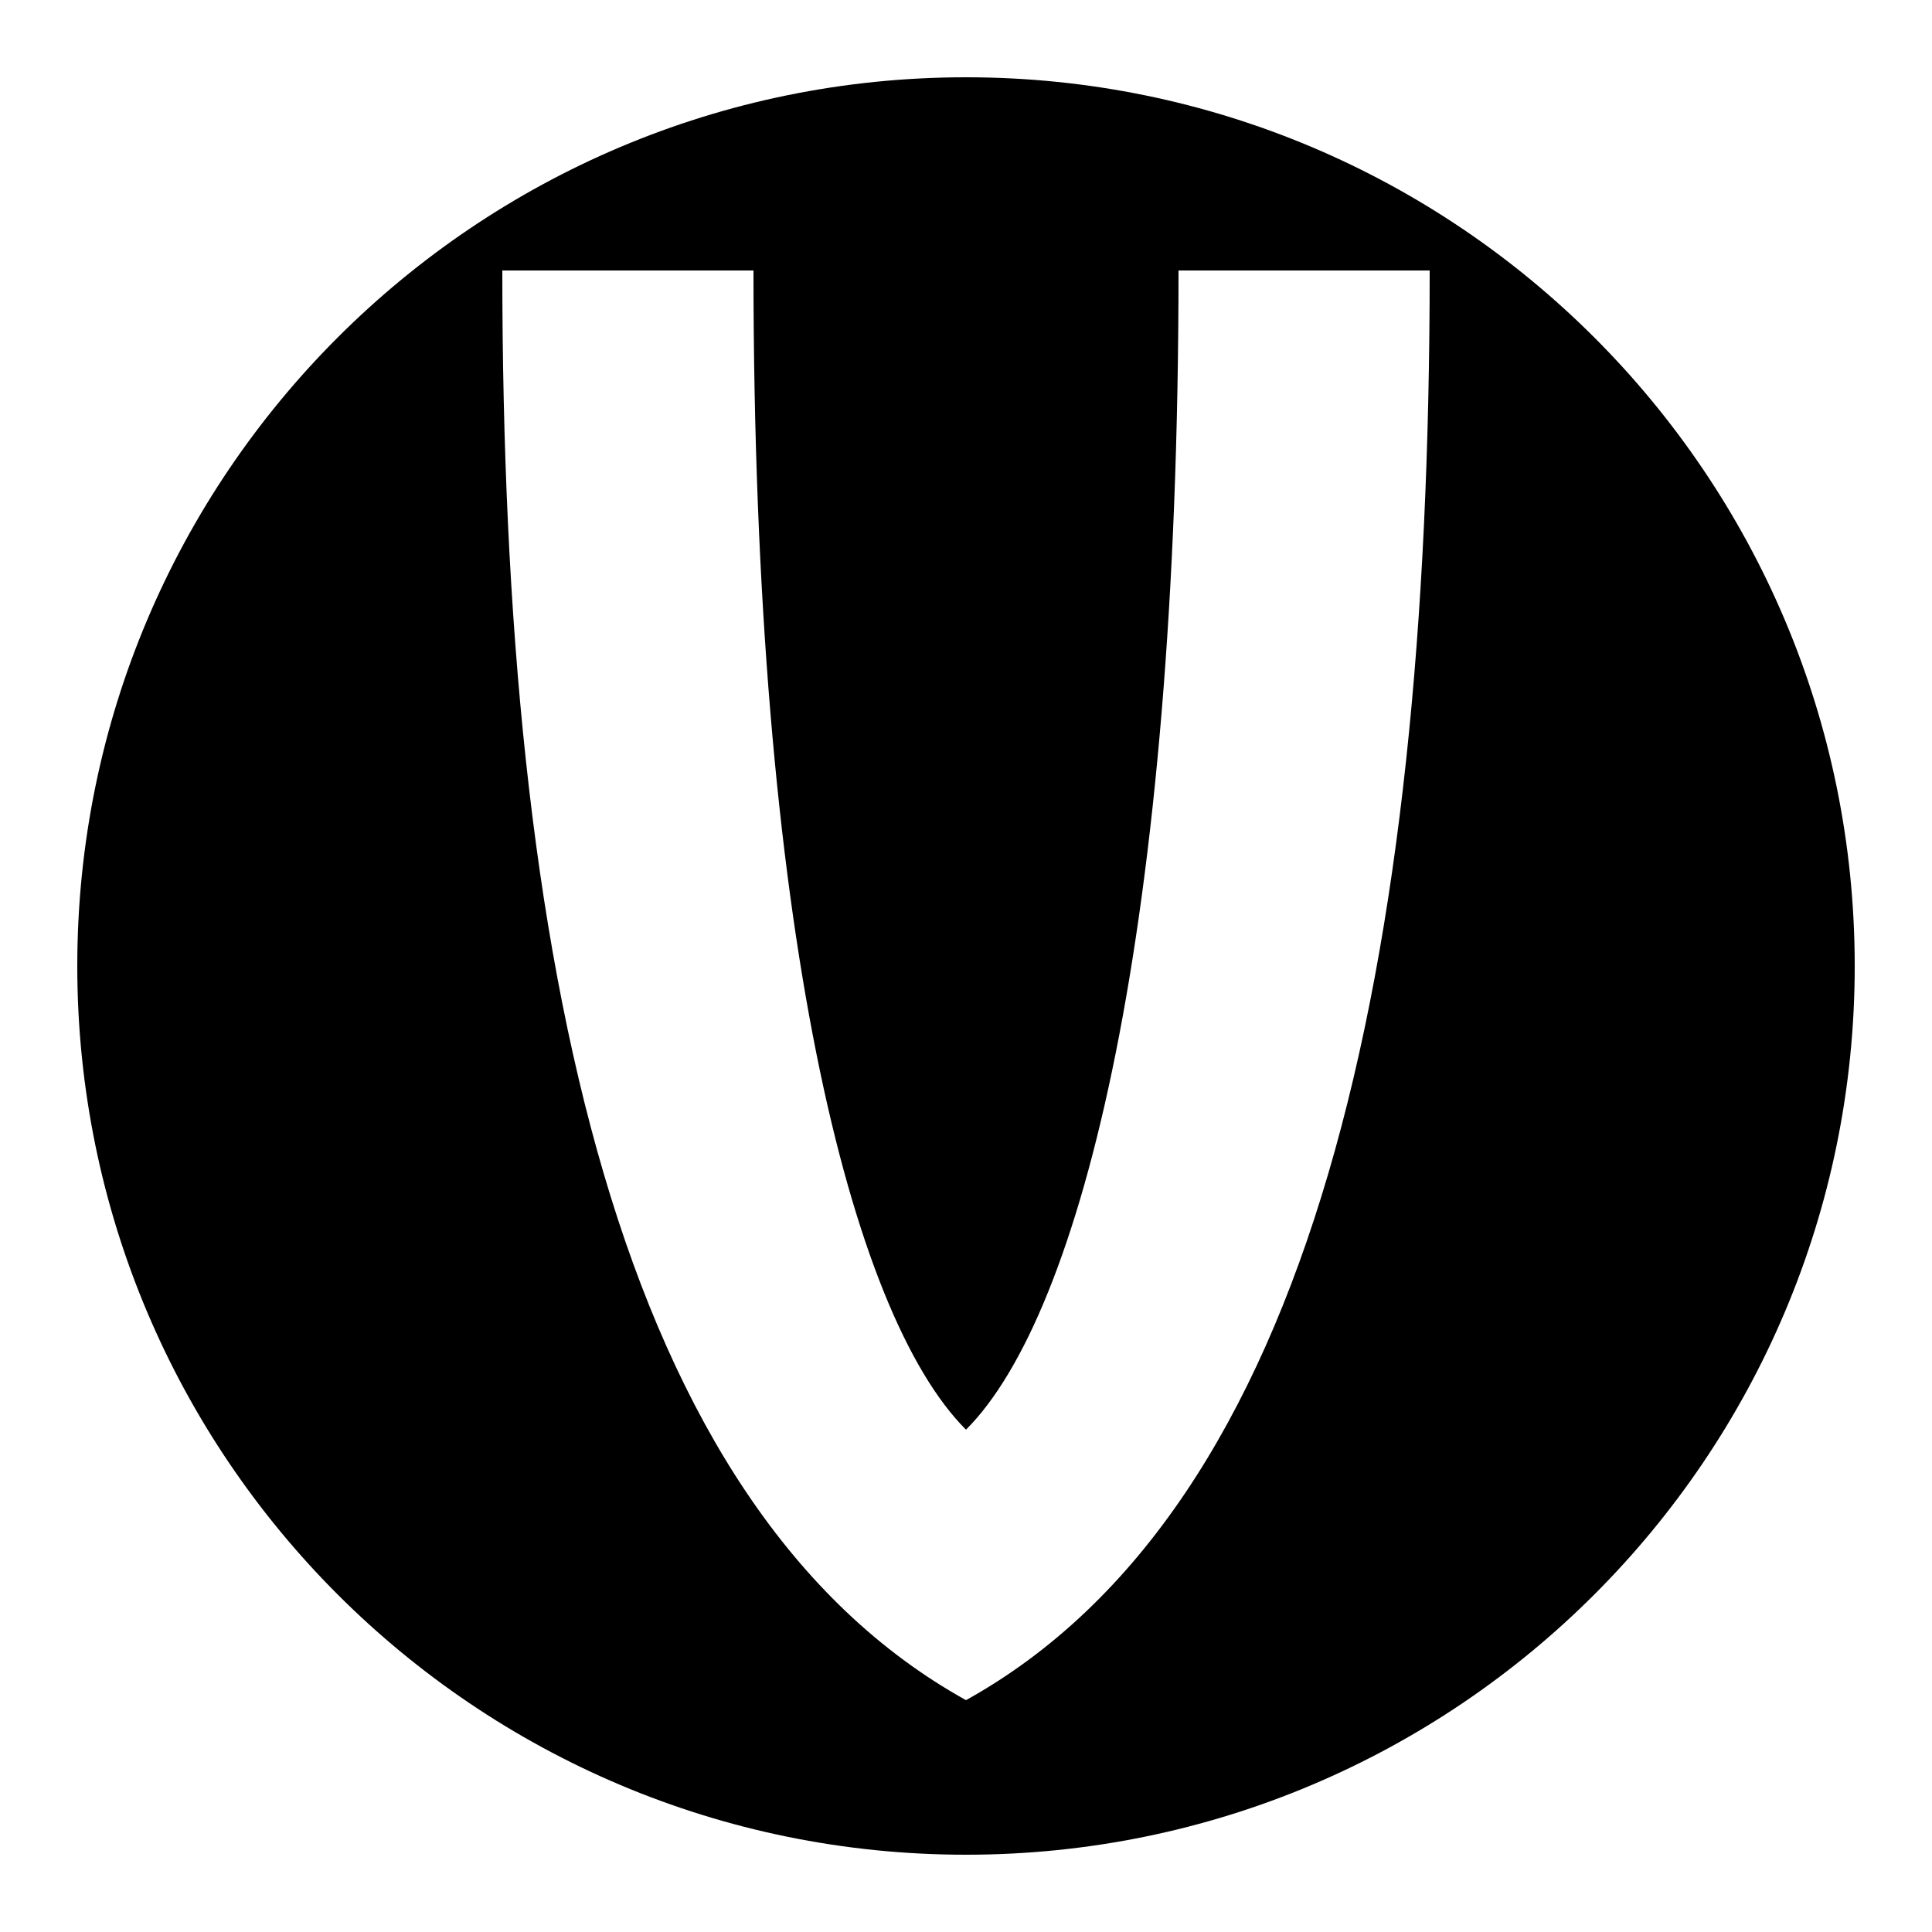
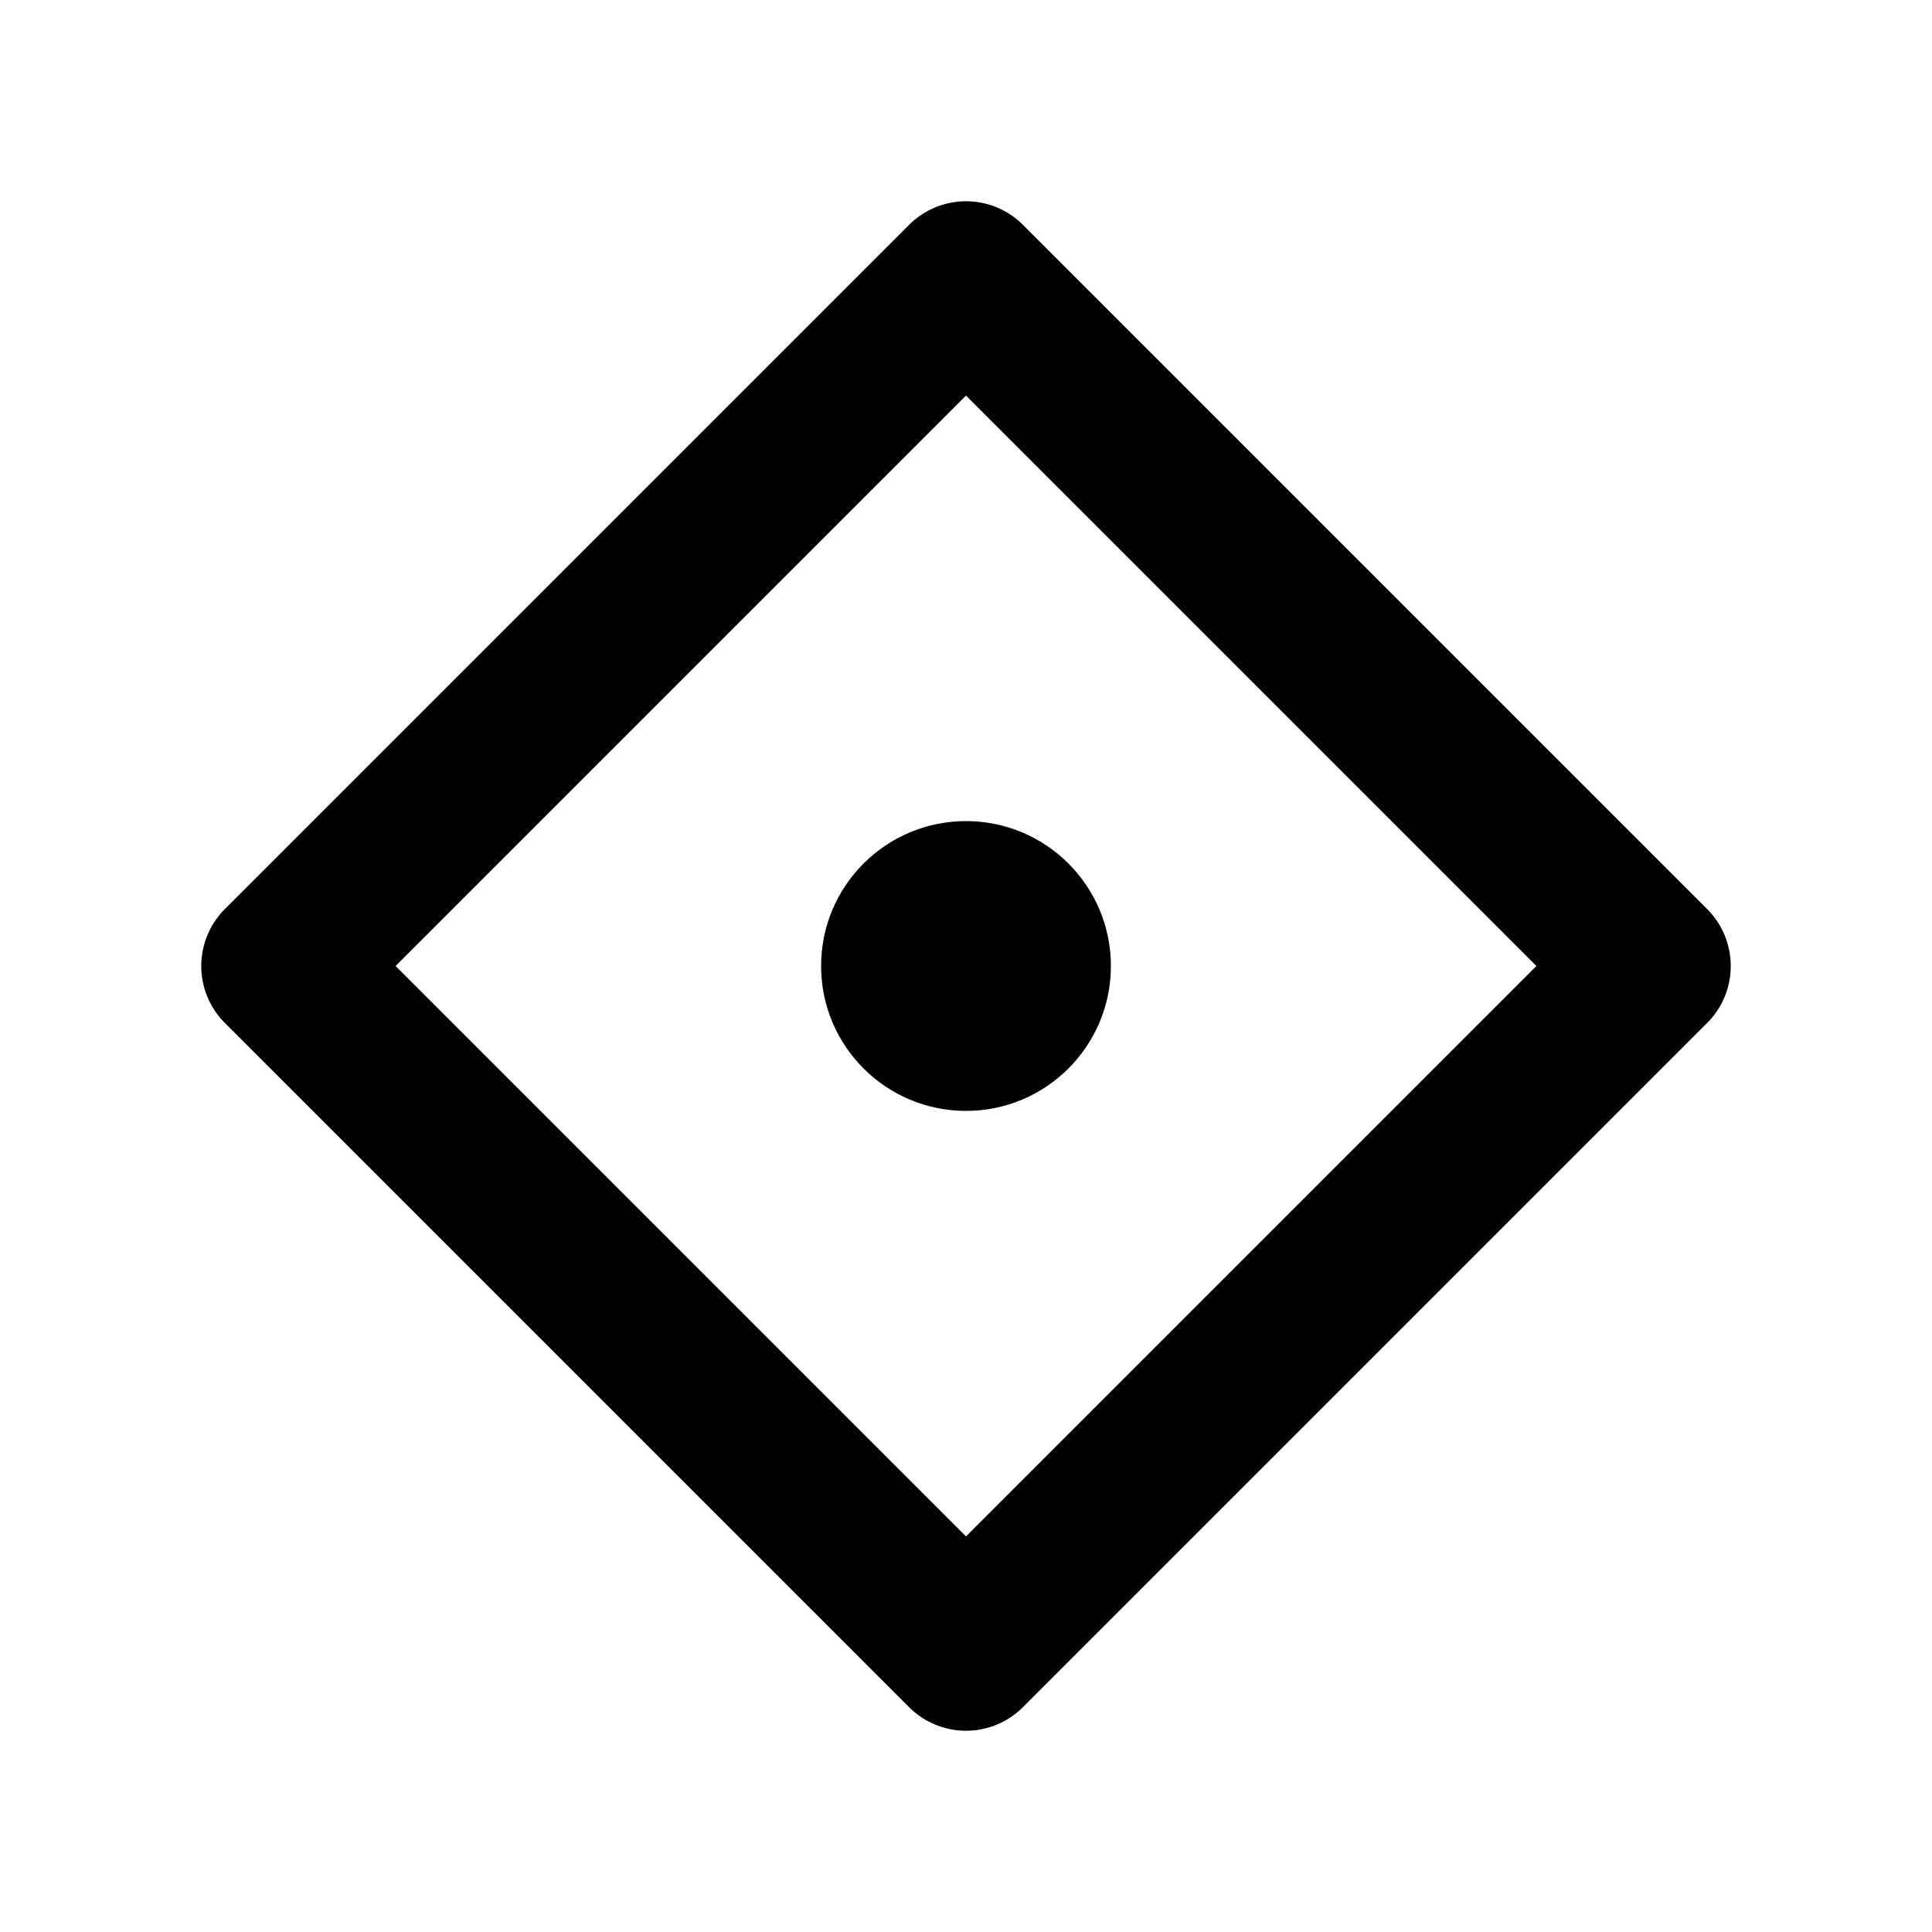
- <svg xmlns="http://www.w3.org/2000/svg" viewBox="0 0 100 100" width="100" height="100">
-   <path fill="currentColor" fill-rule="evenodd" d="M50 4A46 46 0 0 1 50 96A46 46 0 0 1 50 4Z M26 14C26 50 32 78 50 88C68 78 74 50 74 14H61C61 48 56 68 50 74C44 68 39 48 39 14Z" />
+ <svg xmlns="http://www.w3.org/2000/svg" viewBox="0 0 24 24" width="24" height="24" fill="none" stroke="currentColor" stroke-width="2" stroke-linecap="round" stroke-linejoin="round">
+   <polygon points="12 3.5 20.5 12 12 20.5 3.5 12" />
+   <circle cx="12" cy="12" r="1.8" fill="currentColor" stroke="none" />
</svg>
